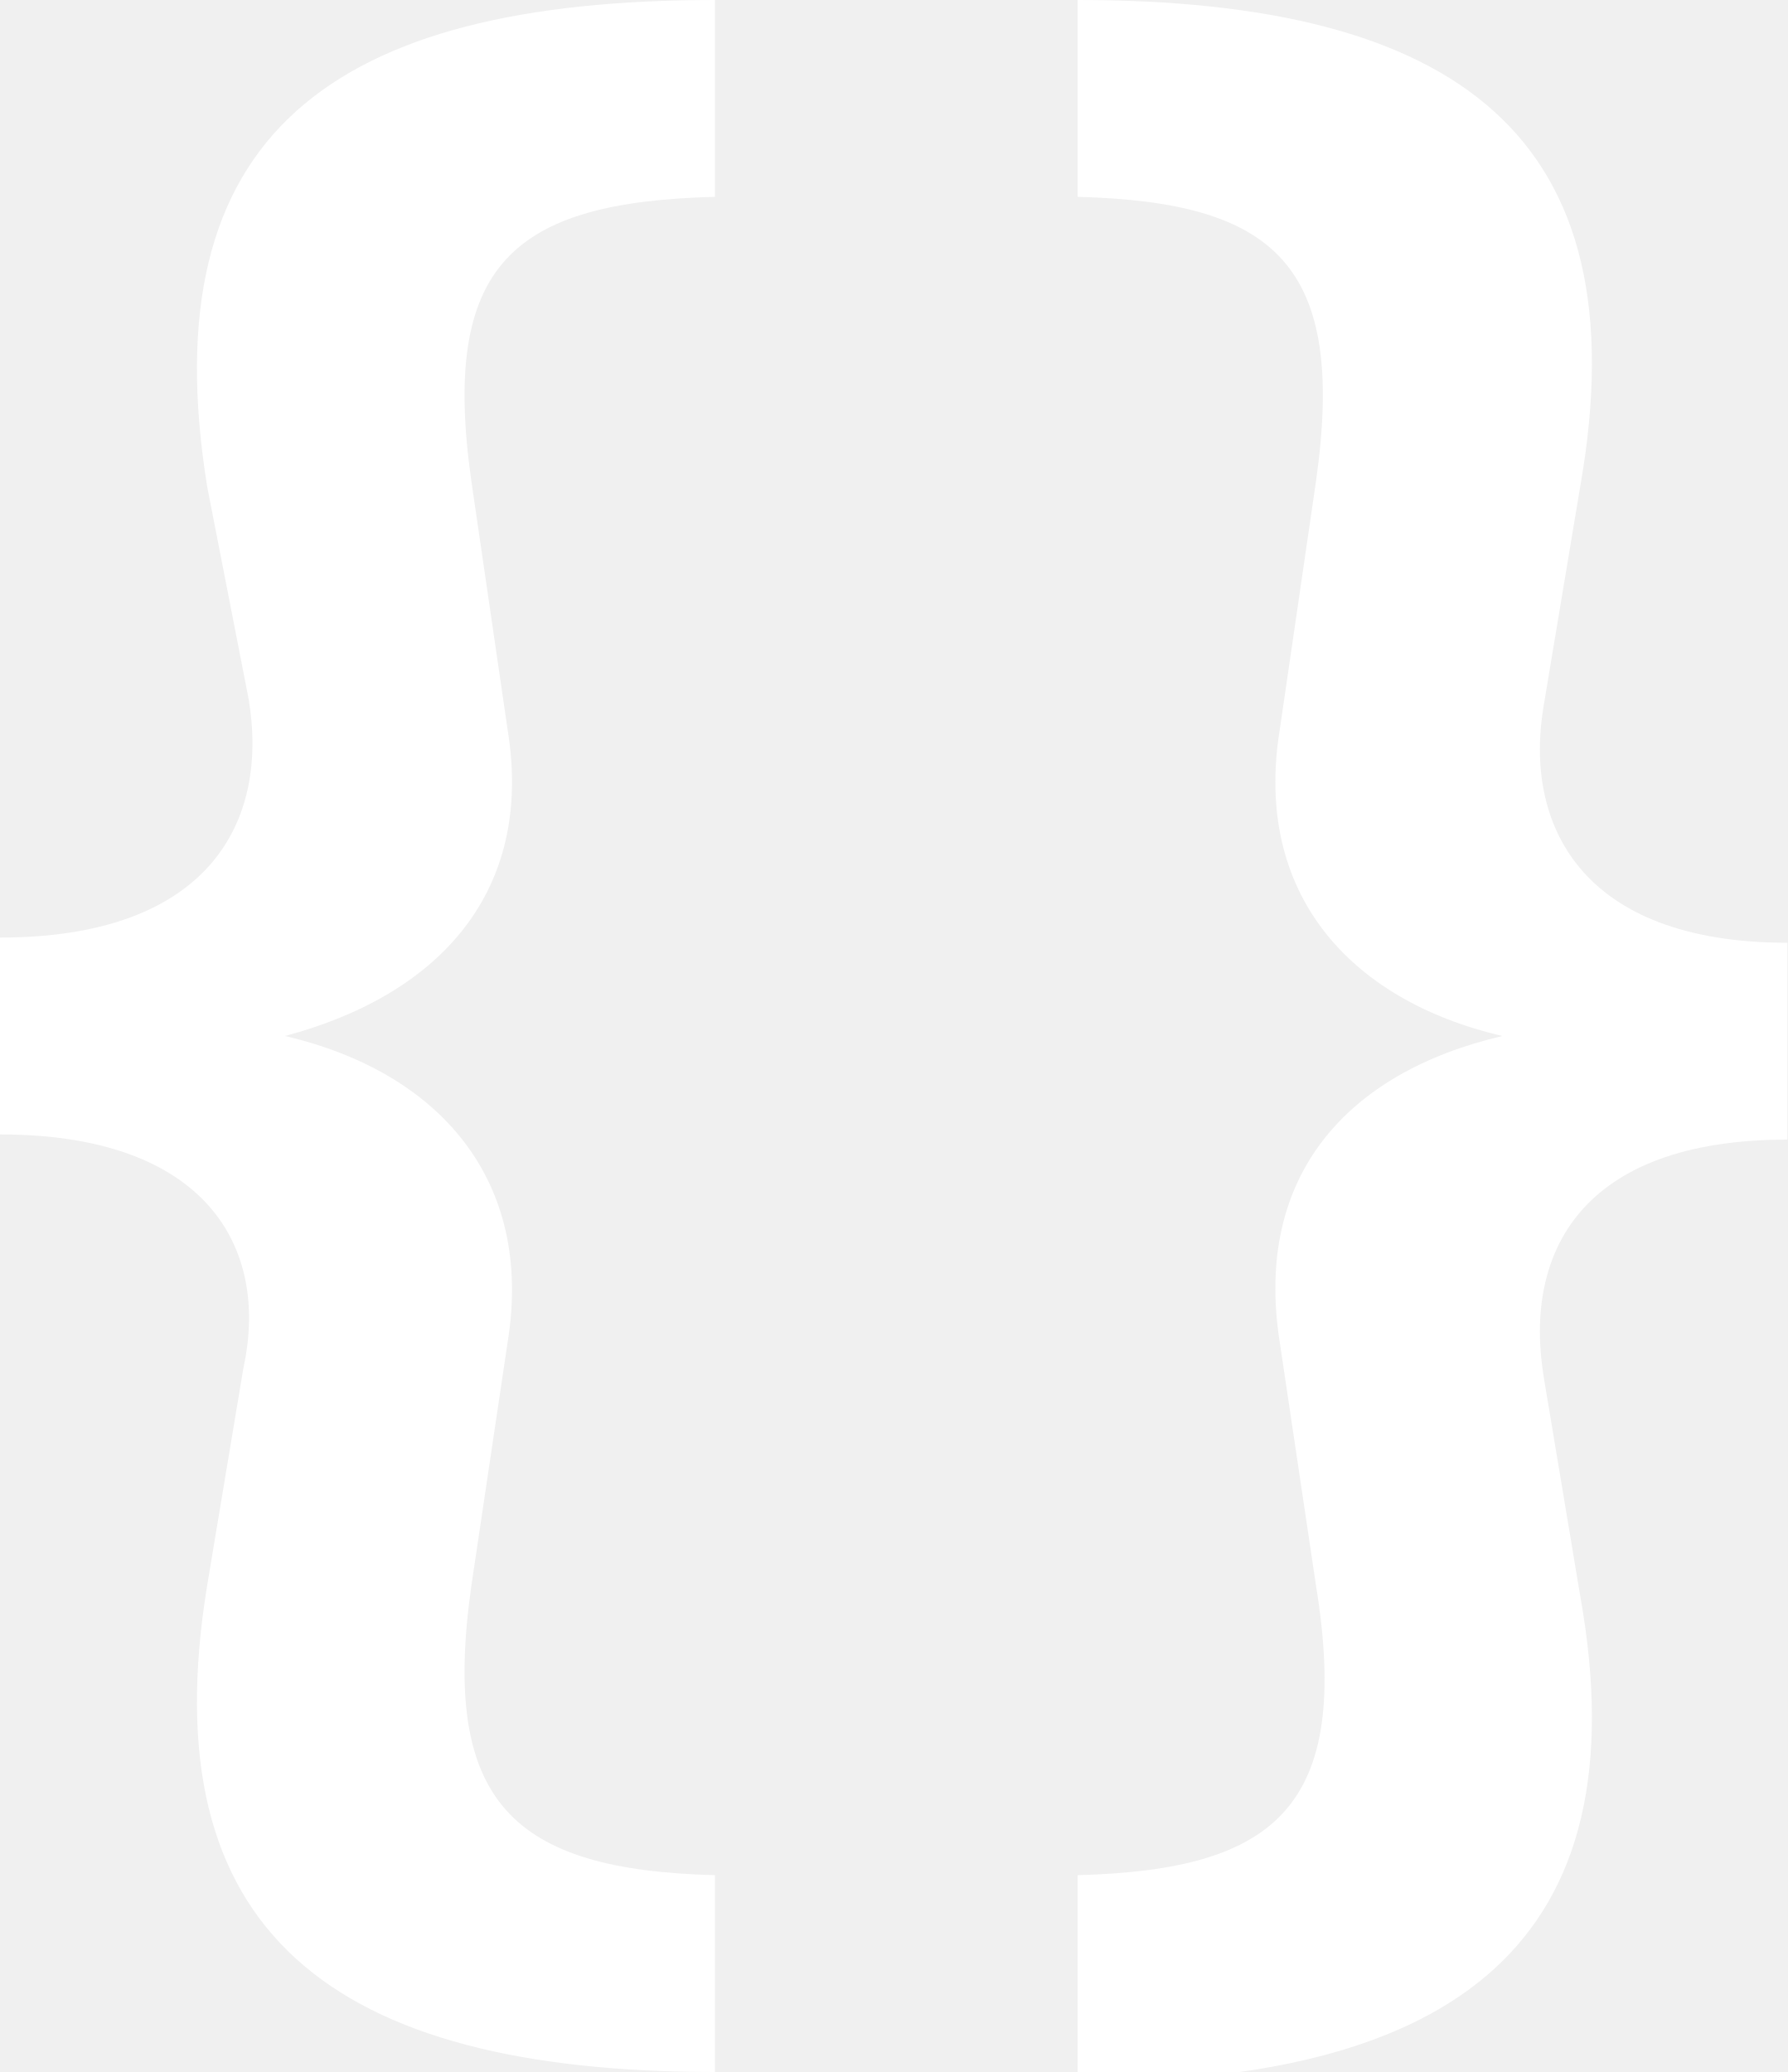
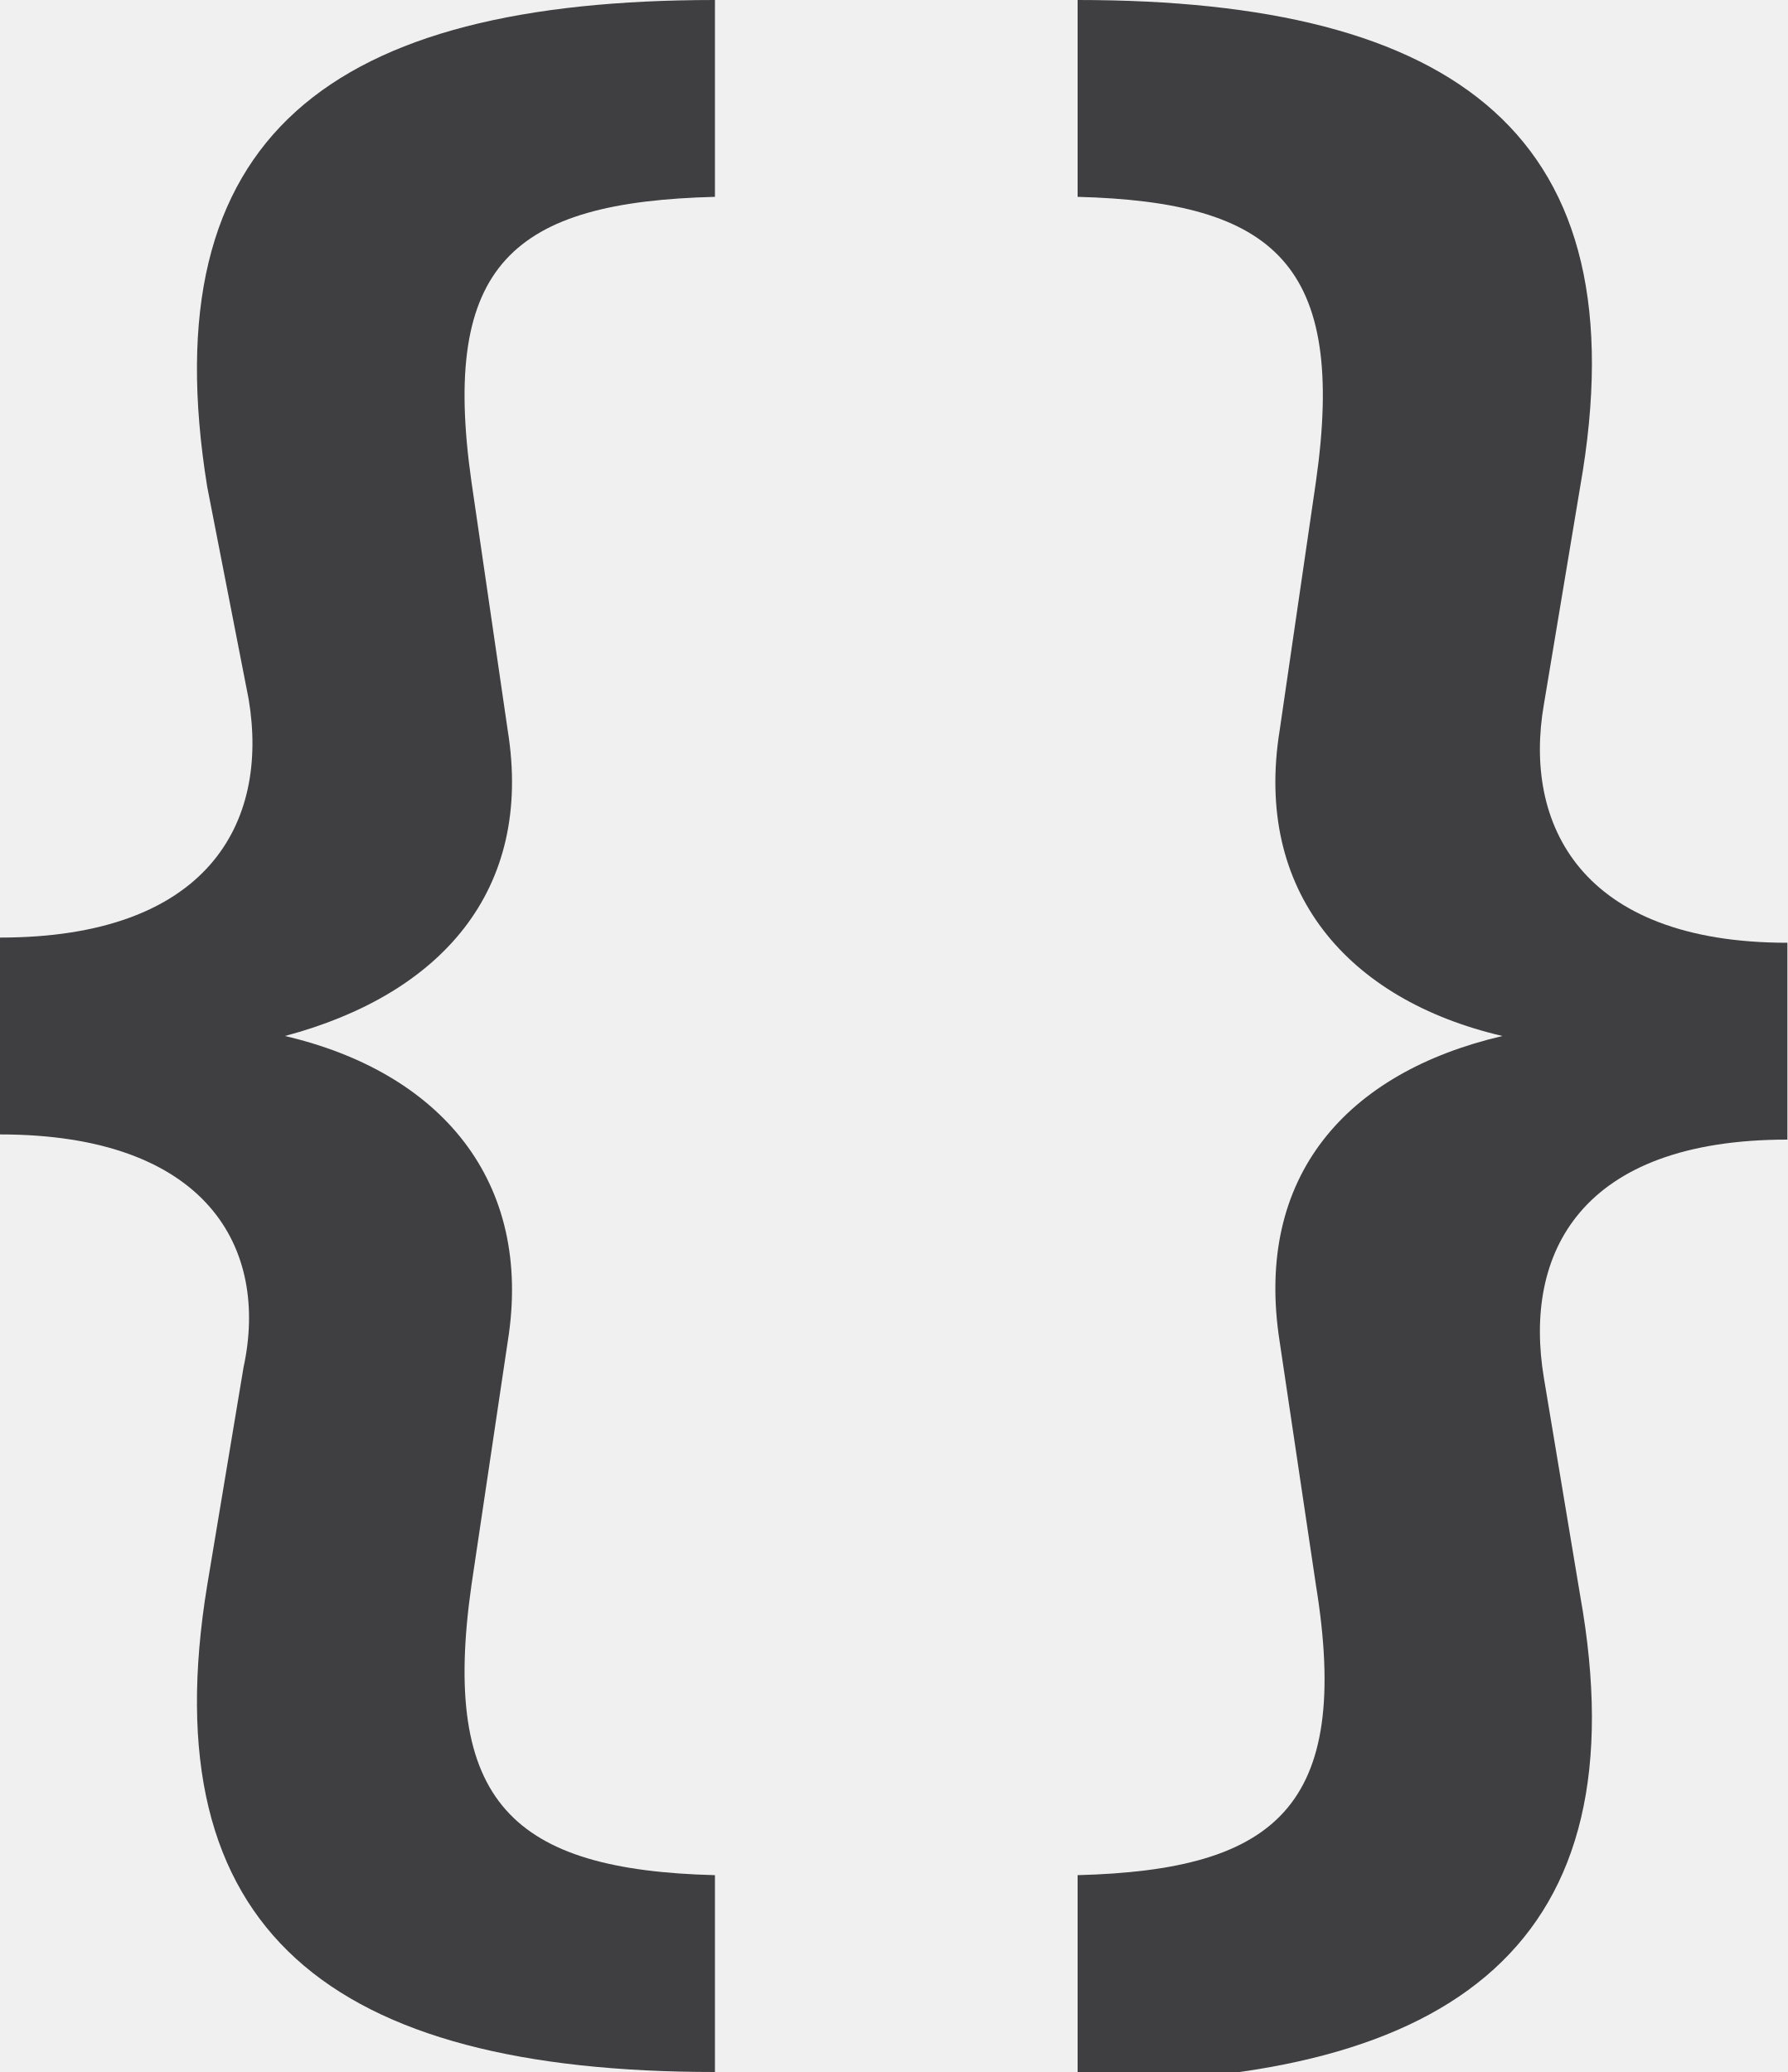
<svg xmlns="http://www.w3.org/2000/svg" version="1.1" id="Layer_1" x="0px" y="0px" viewBox="0 0 34.5 40" style="enable-background:new 0 0 34.5 40;" xml:space="preserve">
  <style type="text/css">
- 	.st0{fill:#FFFFFF;}
+ 	.st0{fill:#3f3f41;}
</style>
  <path class="st0" d="M4,30.6l0.7-4.2C5.2,24.1,4,21.9,0,21.9v-3.8c4,0,5.2-2.2,4.8-4.6L4,9.4C2.9,2.6,6.4,0,13.8,0v3.8C9.9,3.9,8.5,5.1,9.1,9.3  l0.7,4.8c0.5,3.1-1.3,5.1-4.3,5.9c3,0.7,4.8,2.8,4.3,5.9l-0.7,4.7c-0.6,4.2,0.8,5.5,4.7,5.6V40C6.4,40,2.9,37.3,4,30.6z" />
  <path class="st0" d="M20.8,36.2c3.8-0.1,5.3-1.3,4.6-5.6l-0.7-4.7C24.2,22.7,26,20.7,29,20c-3-0.7-4.8-2.8-4.3-5.9l0.7-4.8  c0.6-4.2-0.8-5.4-4.6-5.5V0c7.3,0,10.9,2.6,9.7,9.4l-0.7,4.2c-0.4,2.3,0.7,4.6,4.7,4.6v3.8c-4,0-5.1,2.2-4.7,4.6l0.7,4.2  c1.2,6.7-2.4,9.4-9.7,9.4V36.2z" />
</svg>
